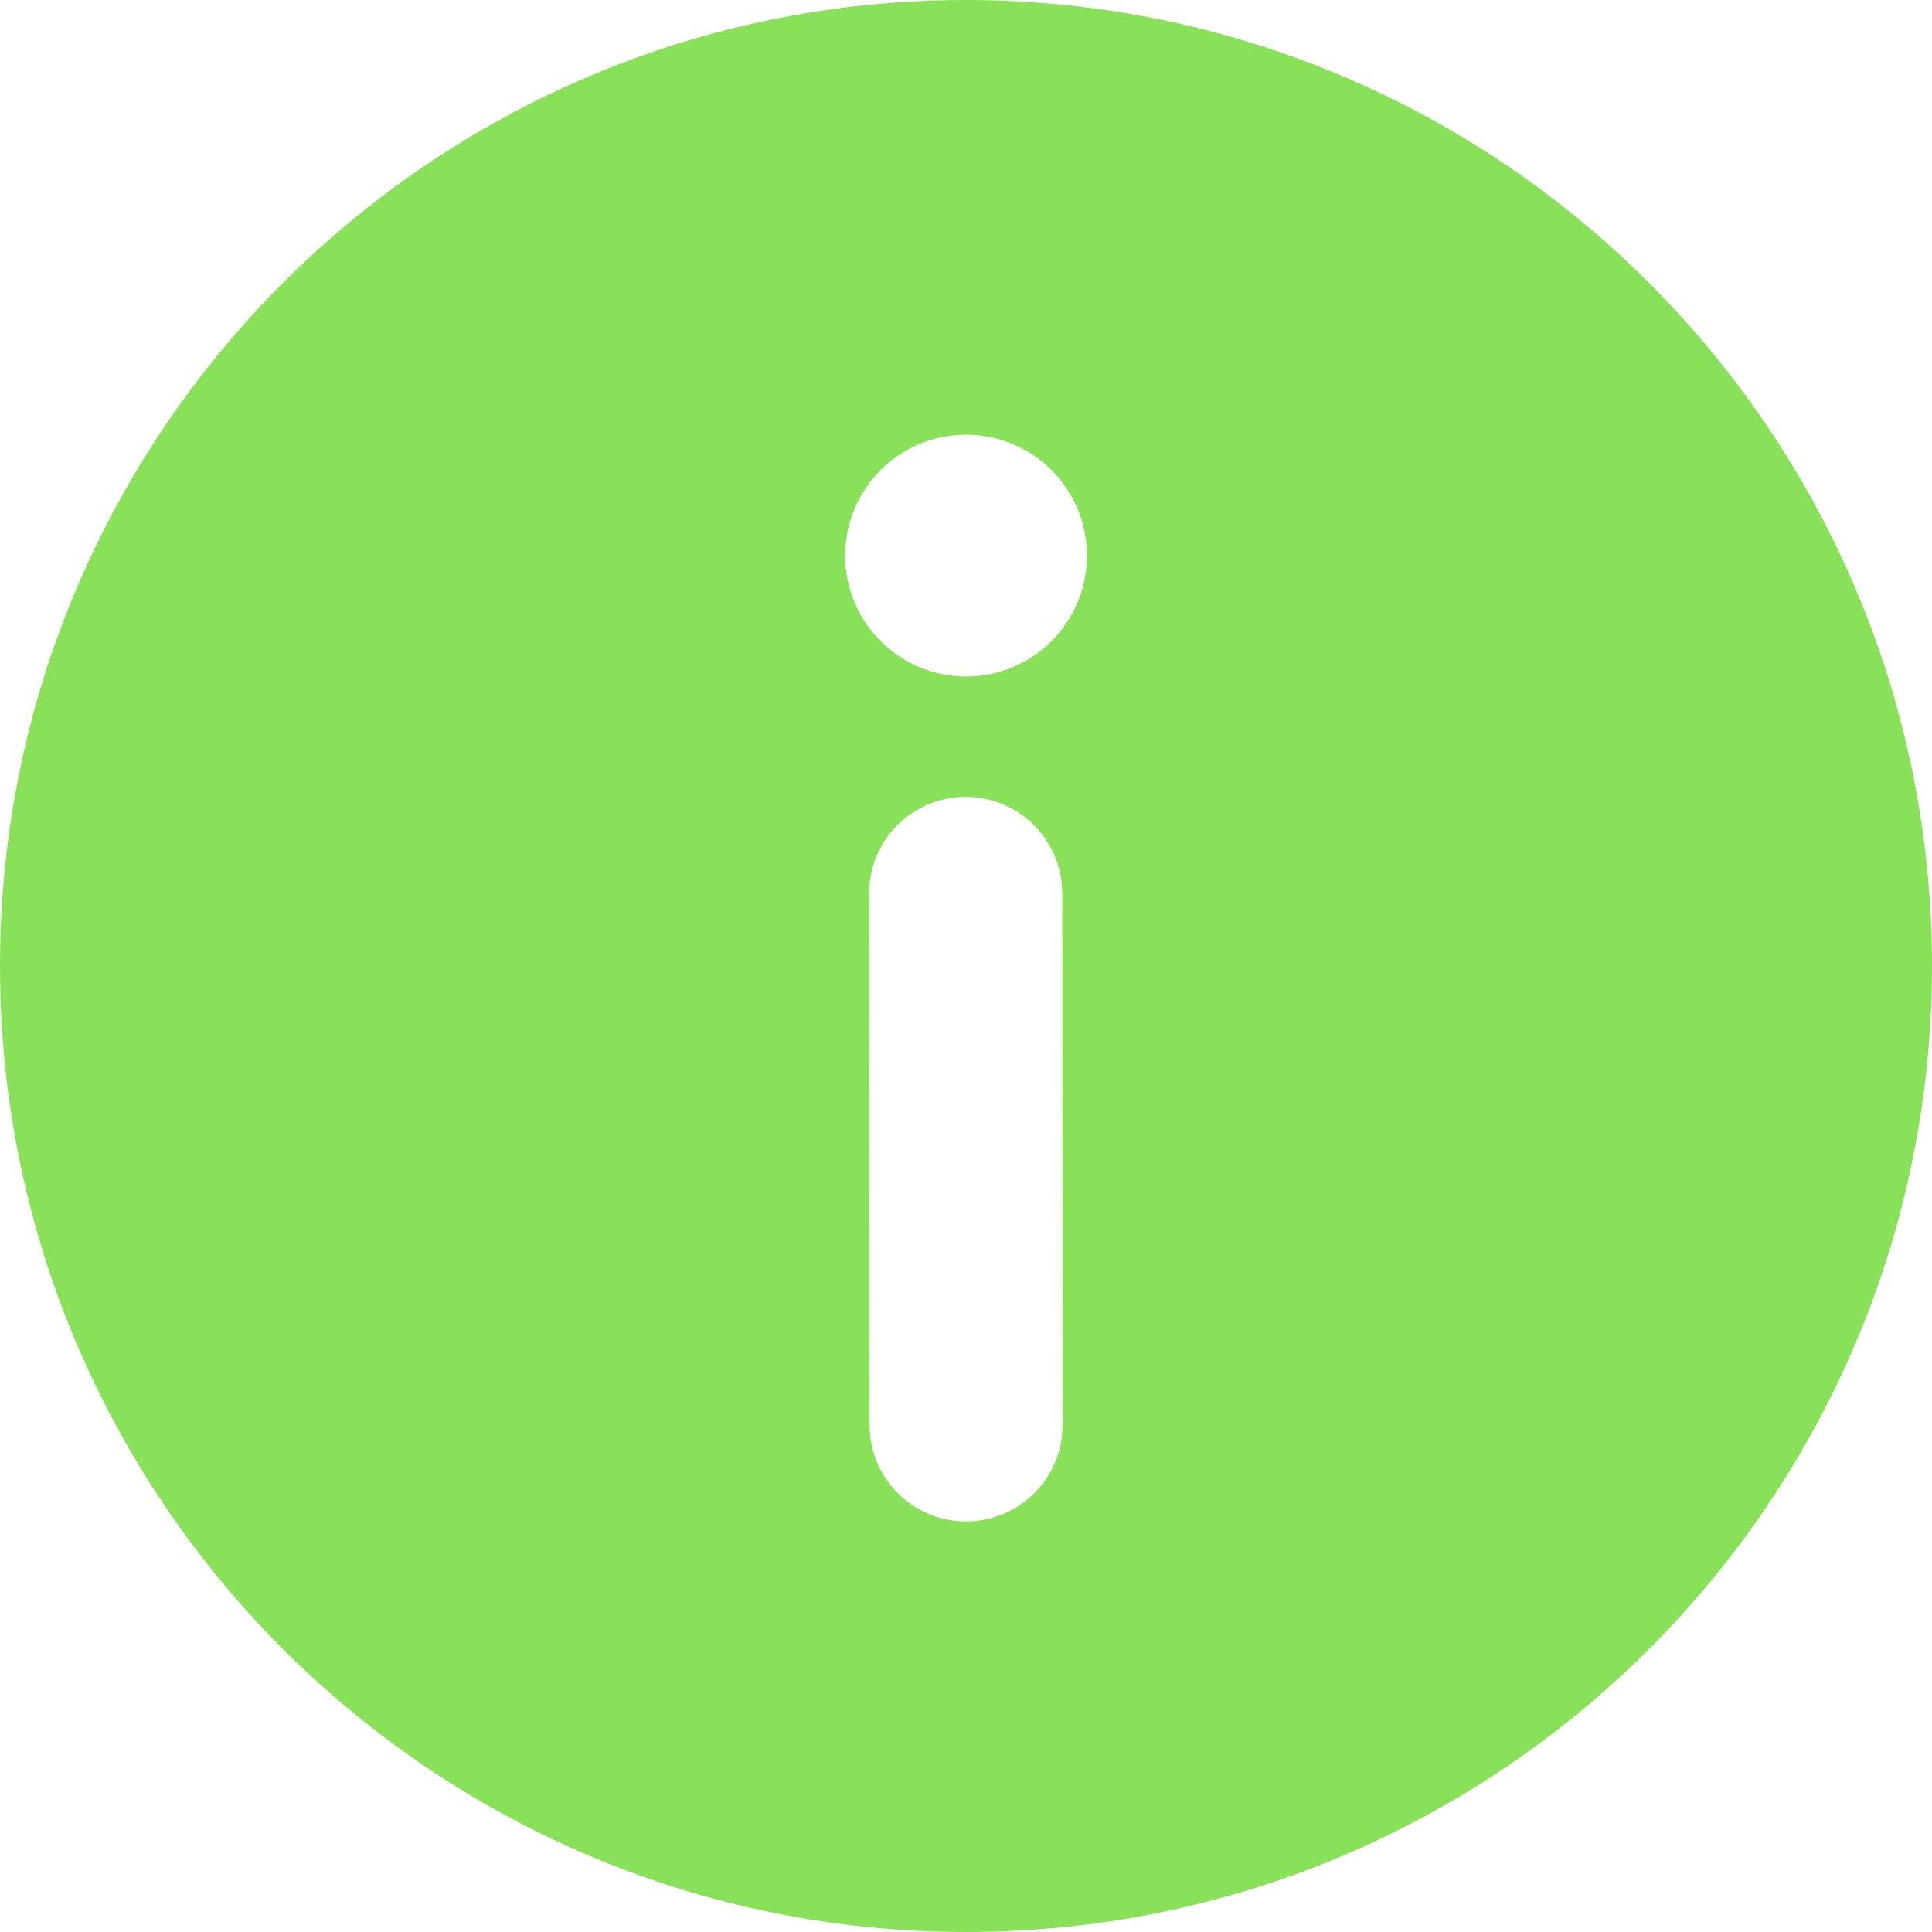
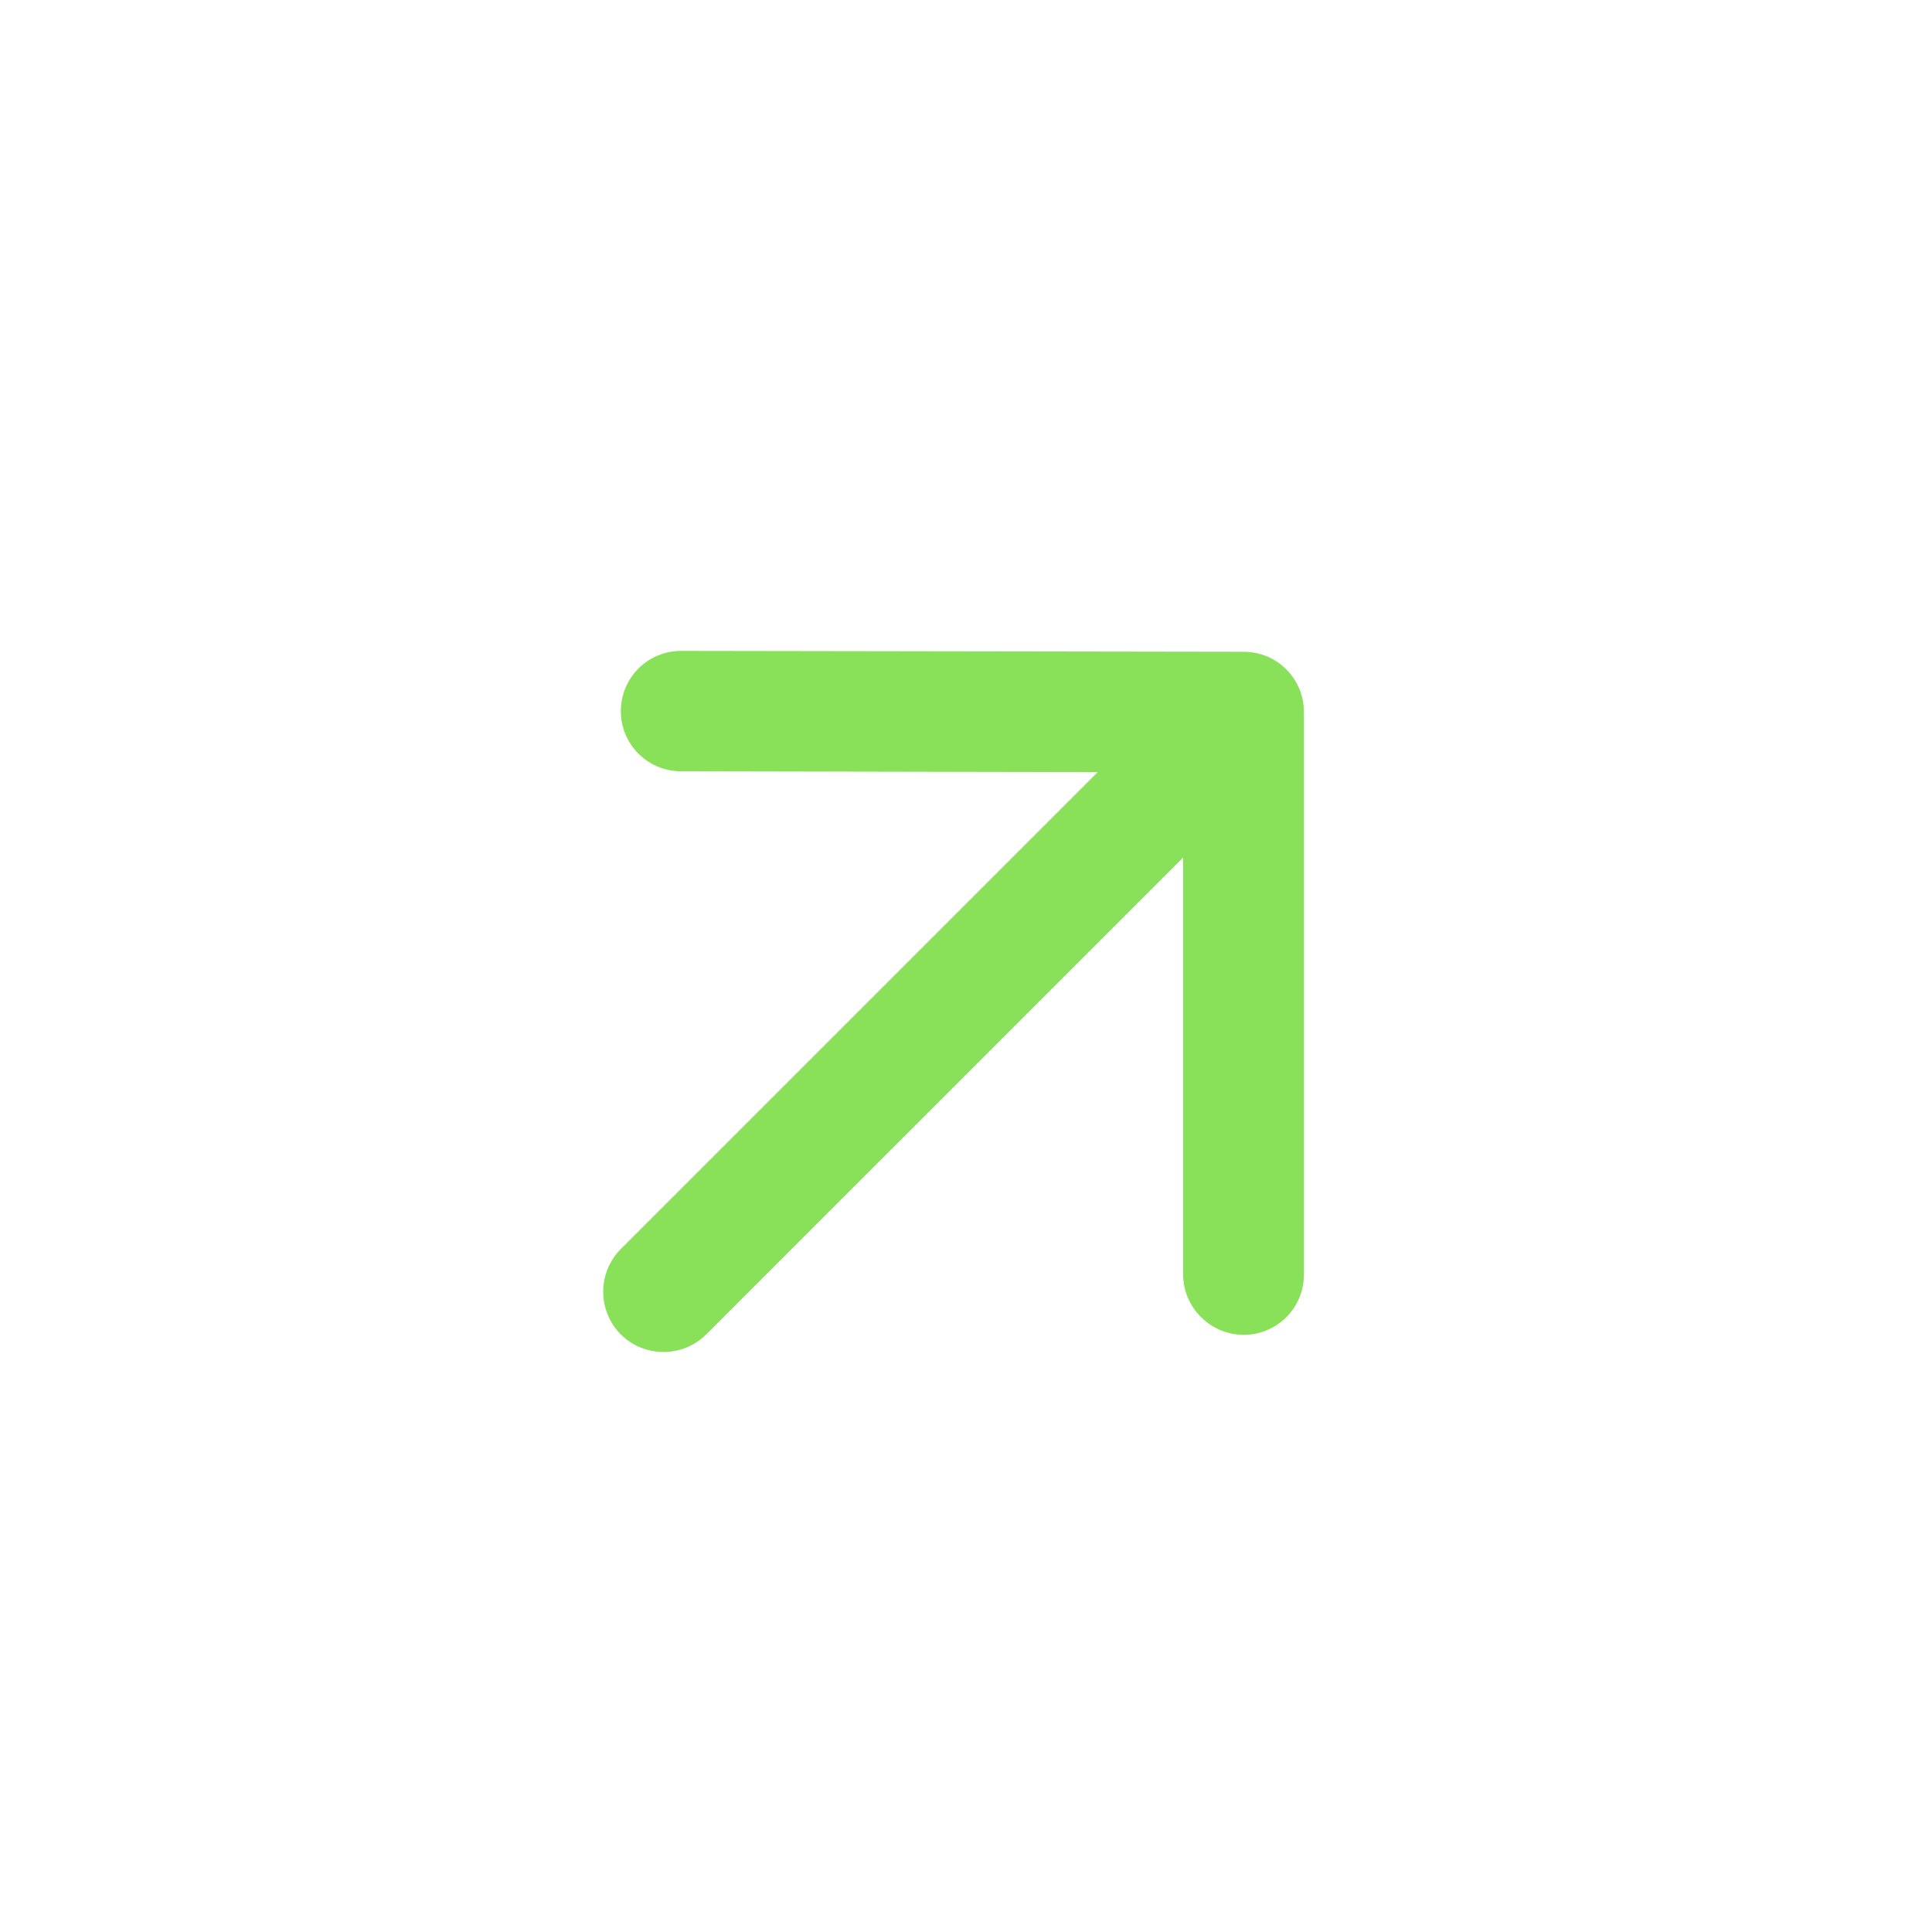
- <svg xmlns="http://www.w3.org/2000/svg" width="35" height="35" viewBox="0 0 35 35" fill="none">
-   <path d="M17.5 0C27.165 0 35 7.835 35 17.5C35 27.165 27.165 35 17.5 35C7.835 35 0 27.165 0 17.5C0 7.835 7.835 0 17.5 0ZM17.493 14.436C16.596 14.437 15.857 15.113 15.756 15.983L15.745 16.187L15.751 25.814L15.763 26.018C15.865 26.888 16.605 27.563 17.502 27.562C18.399 27.561 19.138 26.886 19.239 26.015L19.25 25.811L19.244 16.185L19.232 15.981C19.131 15.111 18.391 14.436 17.493 14.436ZM17.501 7.876C16.291 7.876 15.311 8.856 15.311 10.065C15.311 11.275 16.291 12.255 17.501 12.255C18.71 12.255 19.691 11.275 19.691 10.065C19.691 8.856 18.71 7.876 17.501 7.876Z" fill="#89E159" />
+ <svg xmlns="http://www.w3.org/2000/svg" width="73" height="73" viewBox="0 0 73 73" fill="none">
+   <path fill-rule="evenodd" clip-rule="evenodd" d="M26.684 50.42L44.703 32.402V48.145C44.703 49.404 45.735 50.436 46.993 50.436C48.252 50.436 49.268 49.42 49.268 48.161L49.268 26.901C49.268 25.643 48.252 24.627 46.993 24.627L25.733 24.594C25.129 24.594 24.55 24.833 24.124 25.26C23.697 25.686 23.458 26.265 23.458 26.869C23.458 28.127 24.475 29.143 25.733 29.143L41.477 29.175L23.458 47.194C22.571 48.081 22.571 49.533 23.458 50.42C24.346 51.307 25.797 51.307 26.684 50.42Z" fill="#89E159" />
</svg>
